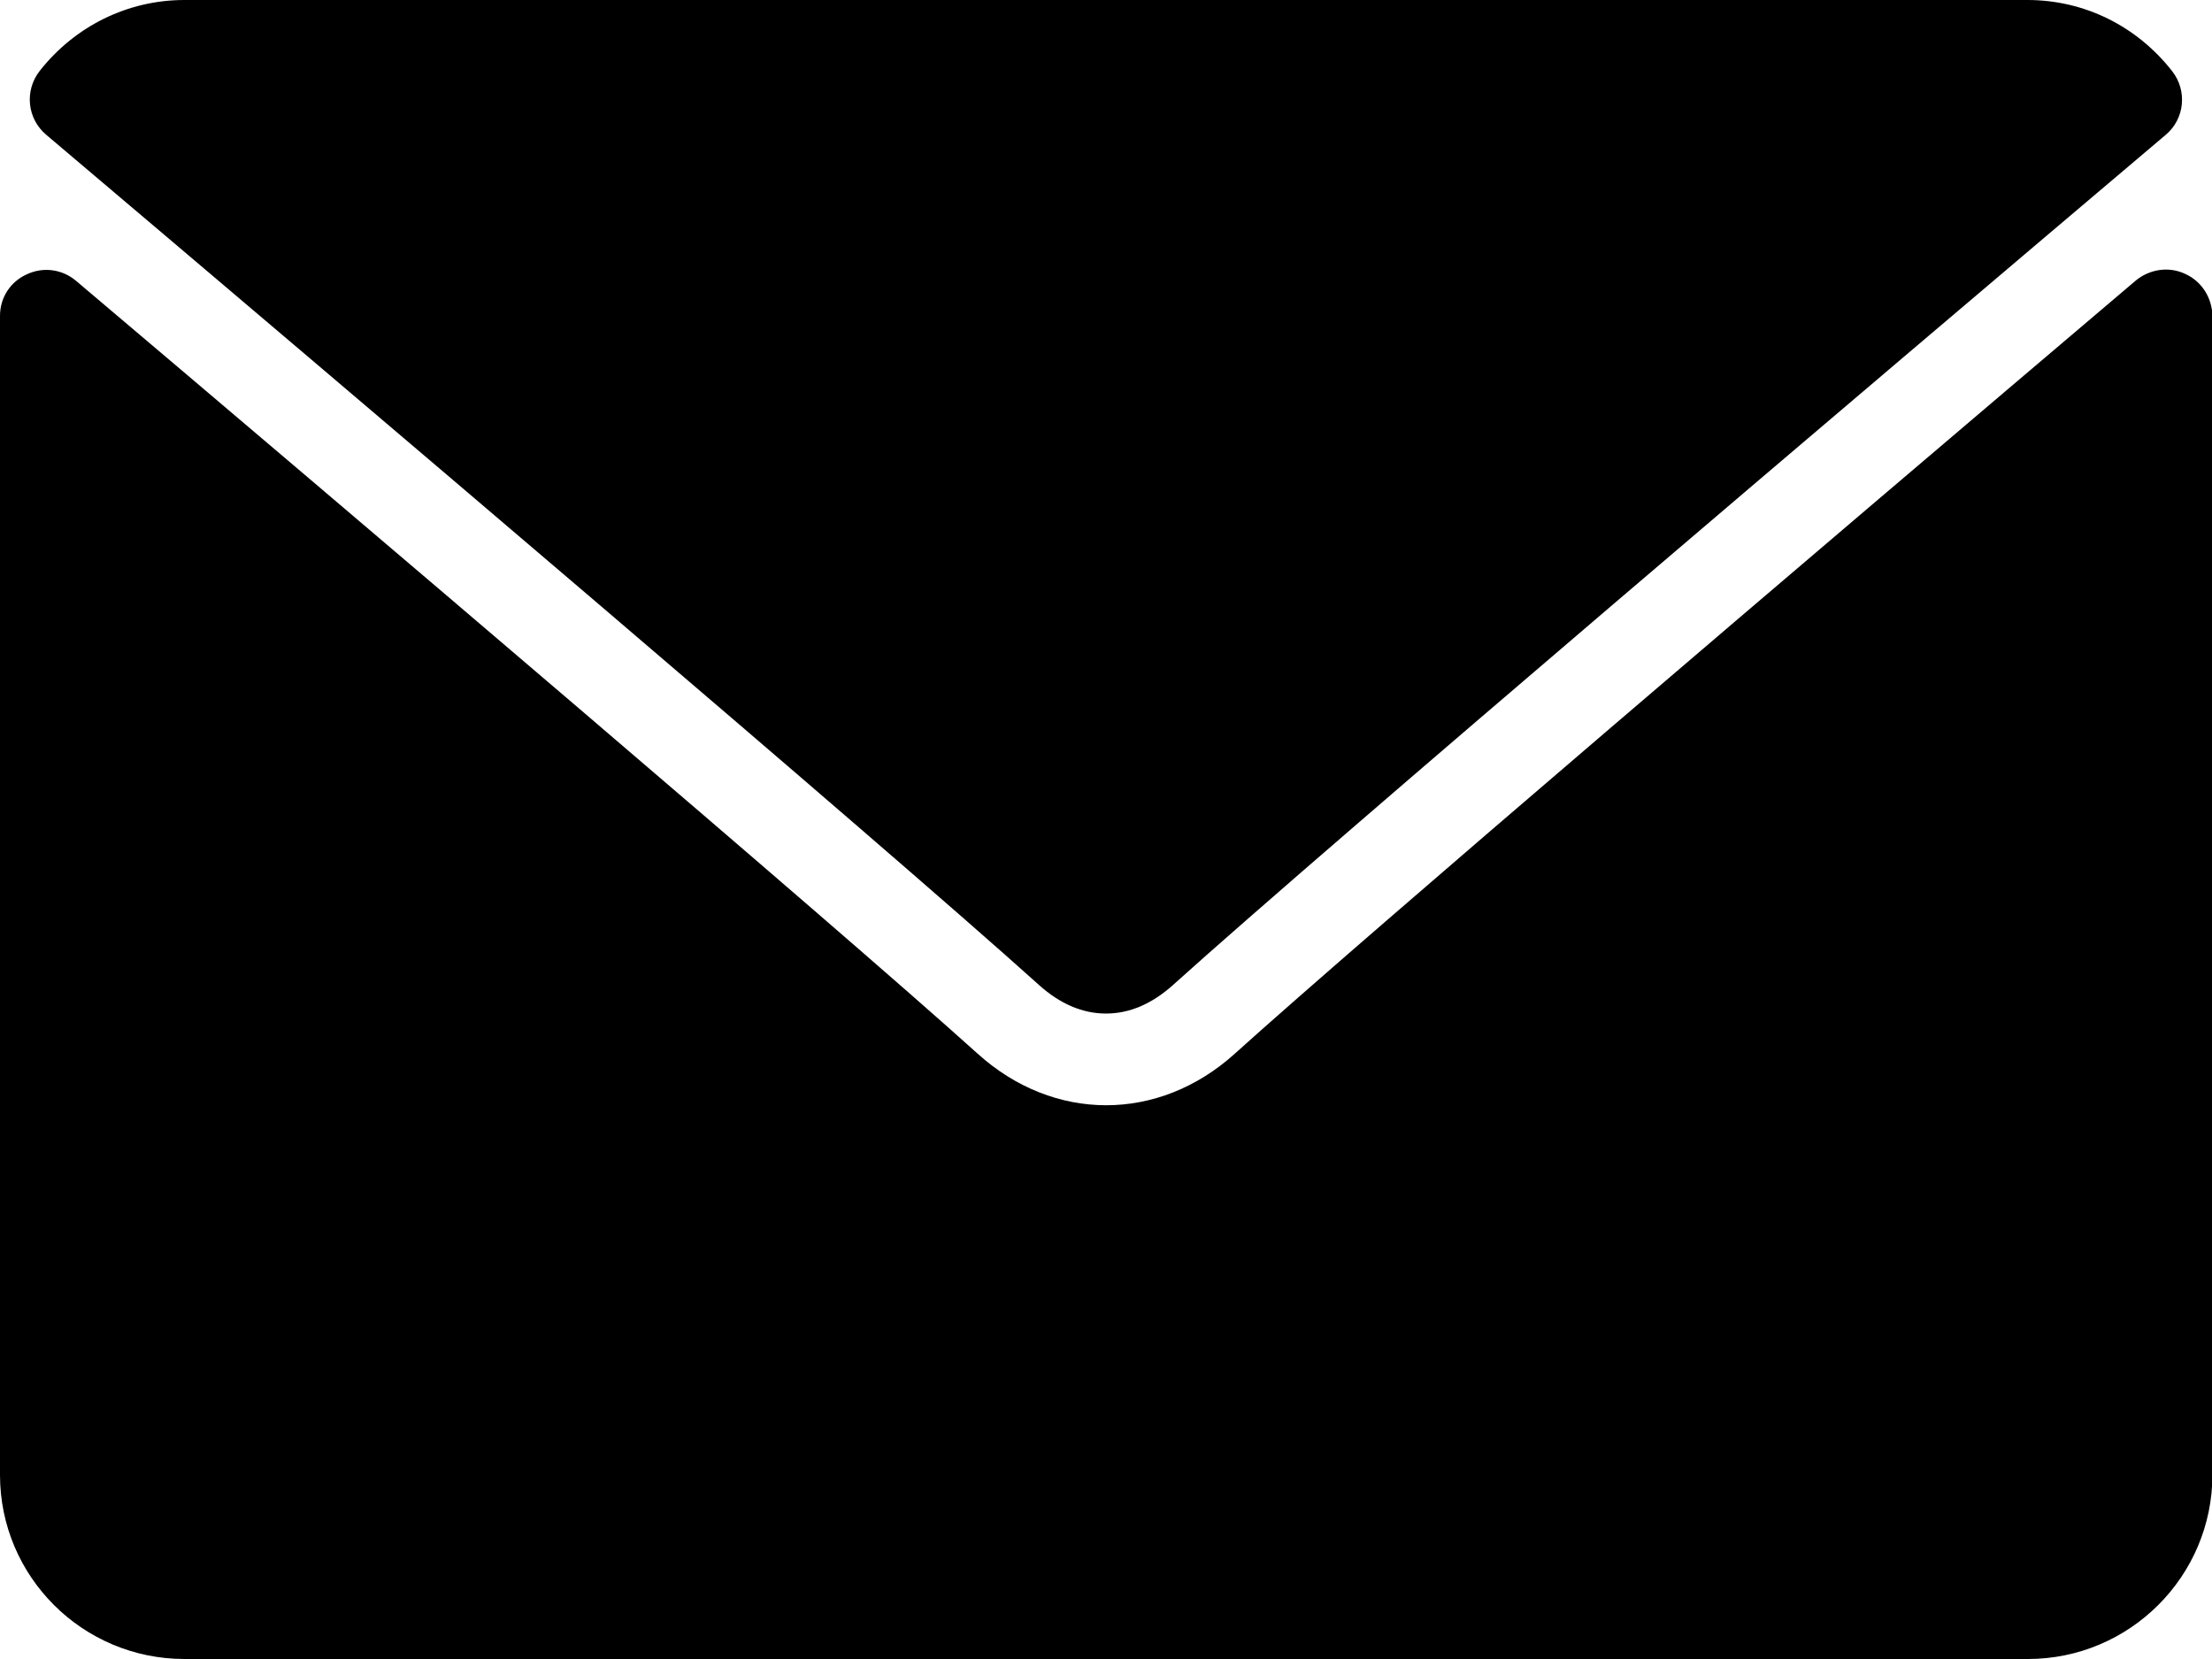
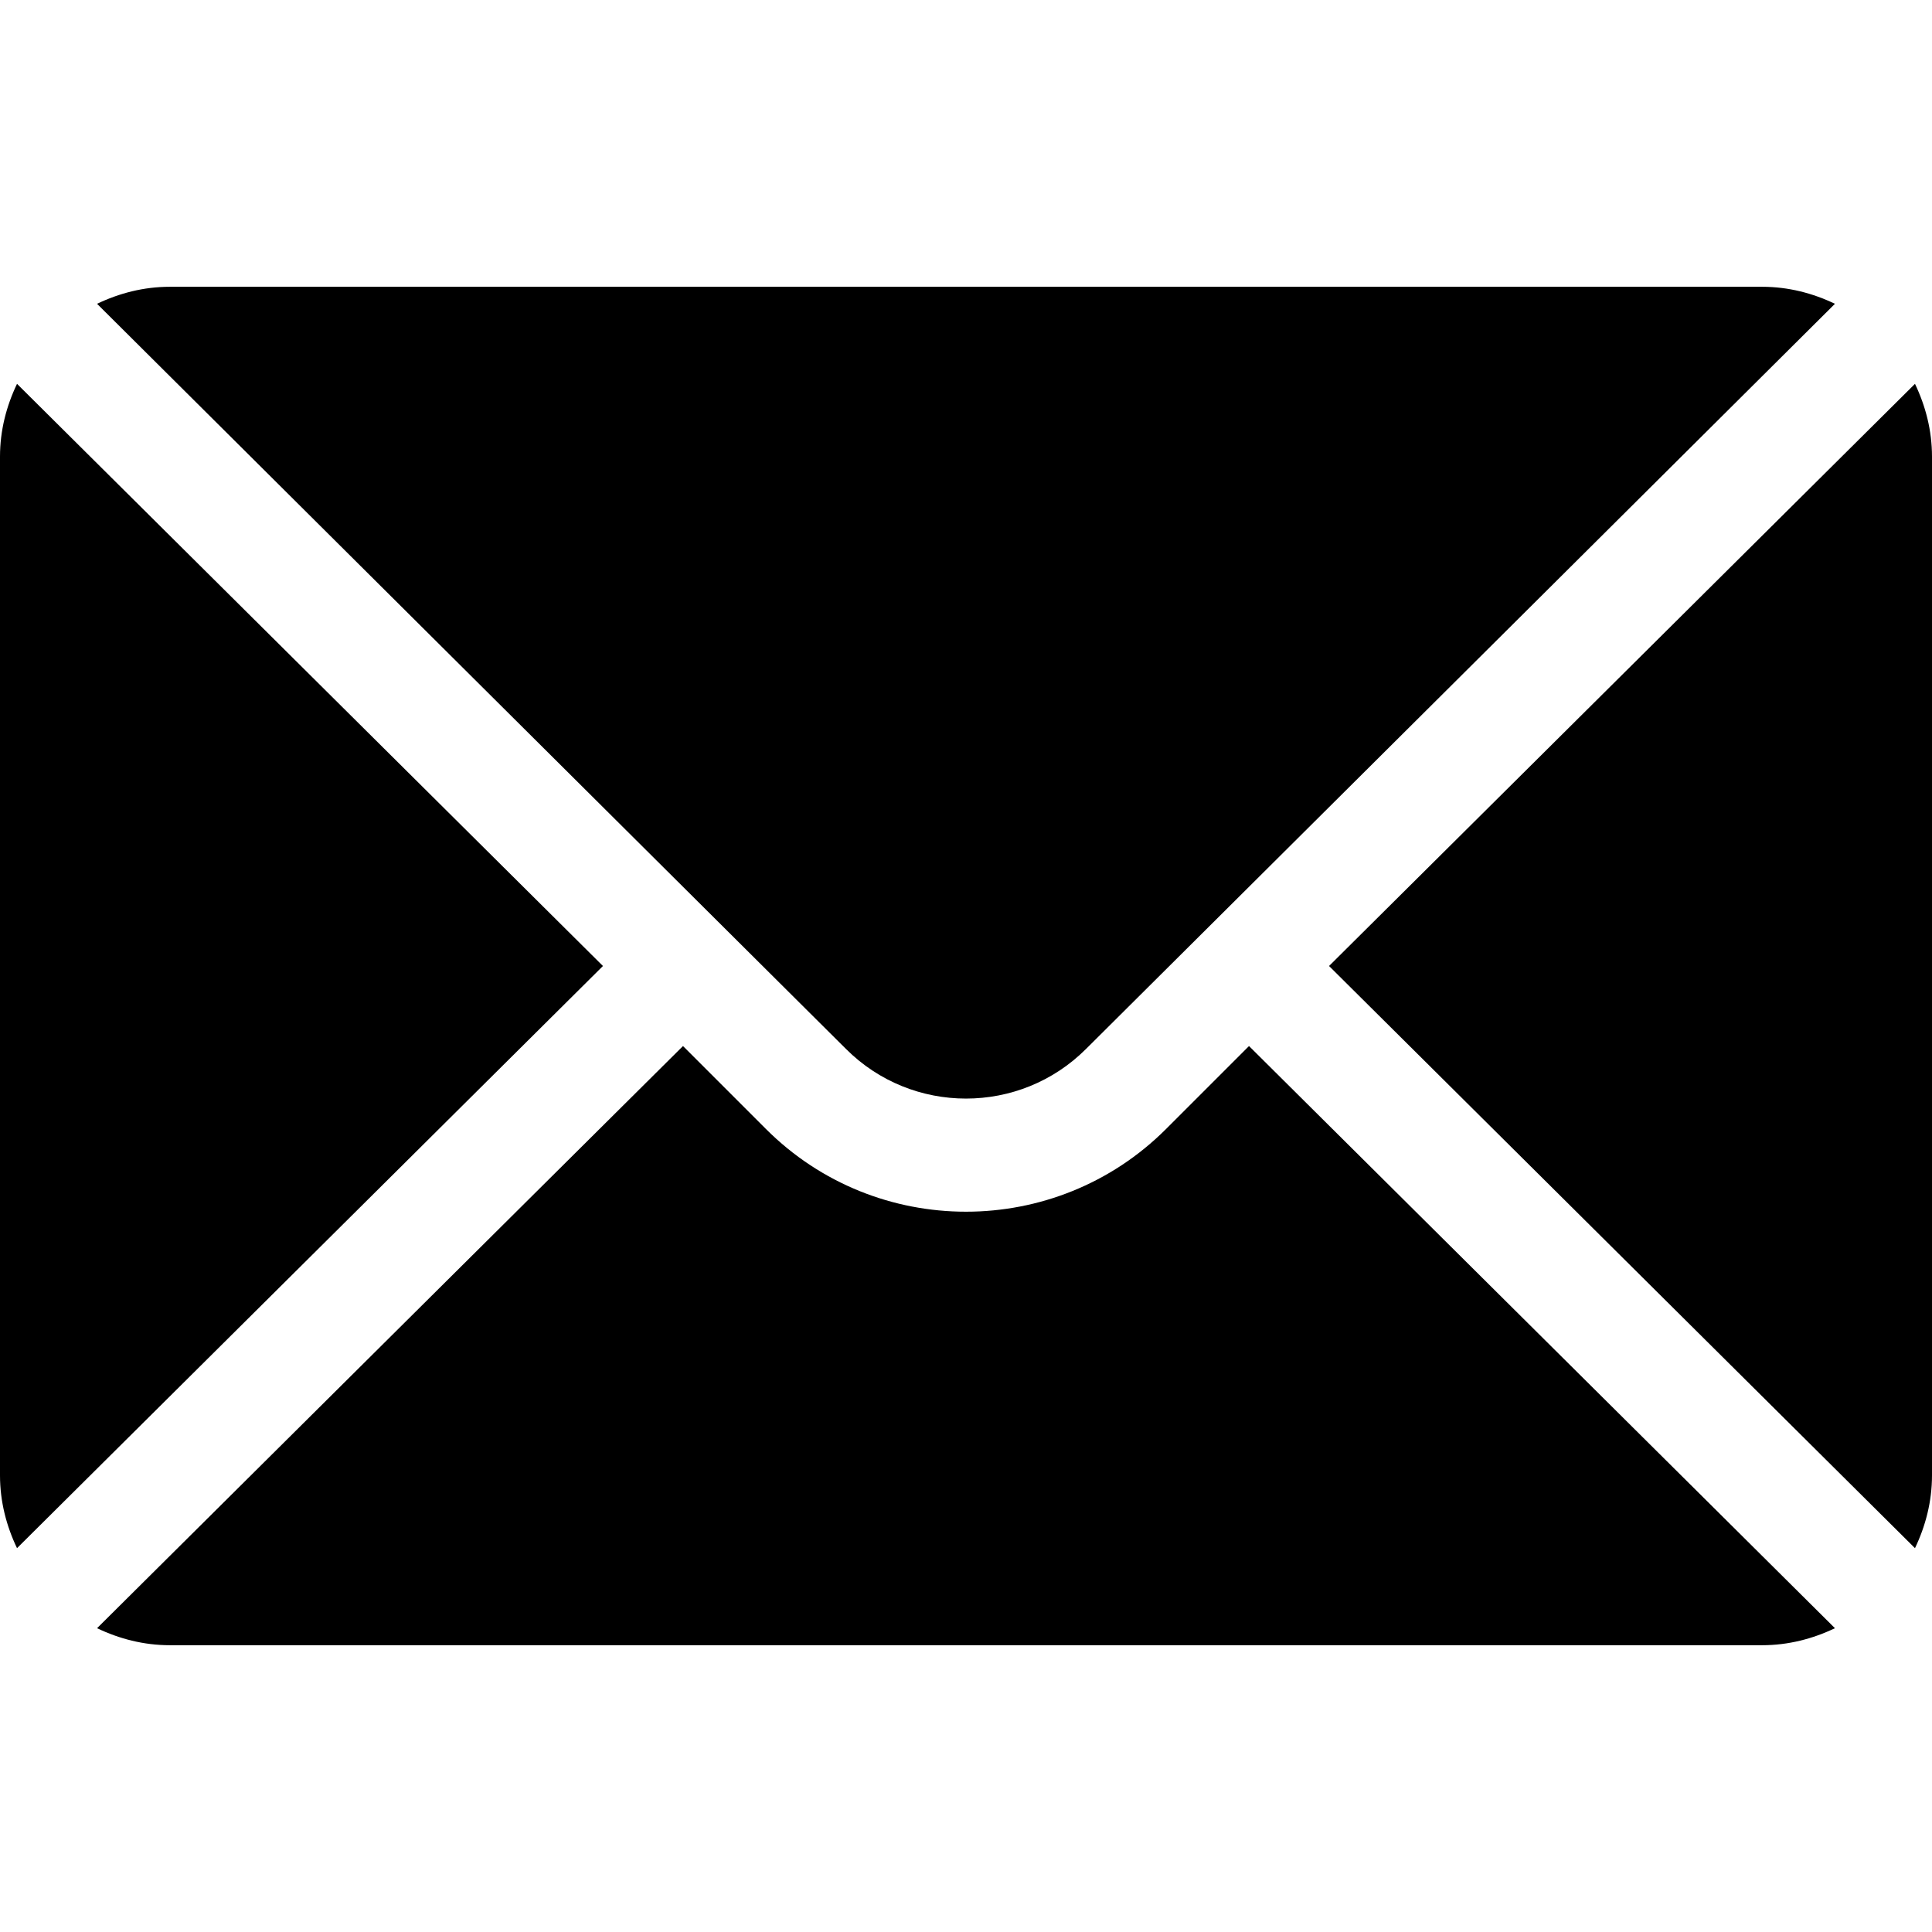
- <svg xmlns="http://www.w3.org/2000/svg" version="1.1" id="envelope" x="0px" y="0px" viewBox="0 0 512 384" style="enable-background:new 0 0 512 384;" xml:space="preserve">
+ <svg xmlns="http://www.w3.org/2000/svg" version="1.1" id="envelope" x="0px" y="0px" viewBox="0 0 512 512" style="enable-background:new 0 0 512 512;" xml:space="preserve">
  <g>
    <g>
-       <g>
-         <path d="M10.7,31.2C81,90.7,204.3,195.4,240.5,228c4.9,4.4,10.1,6.6,15.5,6.6c5.4,0,10.6-2.2,15.5-6.6     C307.7,195.4,431,90.7,501.3,31.2c4.4-3.7,5-10.2,1.5-14.7C494.6,6,482.4,0,469.3,0H42.7C29.6,0,17.4,6,9.2,16.4     C5.6,21,6.3,27.5,10.7,31.2z" />
-         <path d="M505.8,63.4c-3.8-1.8-8.2-1.1-11.4,1.5C416.5,131,317.1,215.7,285.8,243.9c-17.6,15.9-41.9,15.9-59.5,0     c-33.4-30.1-145-125-208.7-178.9c-3.2-2.7-7.6-3.3-11.4-1.5C2.4,65.2,0,68.9,0,73.1v268.3C0,364.9,19.1,384,42.7,384h426.7     c23.5,0,42.7-19.1,42.7-42.7V73.1C512,68.9,509.6,65.1,505.8,63.4z" />
-       </g>
+       <path d="M507.49,101.721L352.211,256L507.49,410.279c2.807-5.867,4.51-12.353,4.51-19.279V121    C512,114.073,510.297,107.588,507.49,101.721z" />
    </g>
  </g>
+   <g>
+     <g>
+       <path d="M467,76H45c-6.927,0-13.412,1.703-19.279,4.51l198.463,197.463c17.548,17.548,46.084,17.548,63.632,0L486.279,80.51    C480.412,77.703,473.927,76,467,76z" />
+     </g>
+   </g>
+   <g>
+     <g>
+       <path d="M4.51,101.721C1.703,107.588,0,114.073,0,121v270c0,6.927,1.703,13.413,4.51,19.279L159.789,256L4.51,101.721z" />
+     </g>
+   </g>
+   <g>
+     <g>
+       <path d="M331,277.211l-21.973,21.973c-29.239,29.239-76.816,29.239-106.055,0L181,277.211L25.721,431.49    C31.588,434.297,38.073,436,45,436h422c6.927,0,13.412-1.703,19.279-4.51L331,277.211z" />
+     </g>
+   </g>
+   <g>
+ </g>
+   <g>
+ </g>
+   <g>
+ </g>
+   <g>
+ </g>
+   <g>
+ </g>
+   <g>
+ </g>
+   <g>
+ </g>
+   <g>
+ </g>
+   <g>
+ </g>
+   <g>
+ </g>
+   <g>
+ </g>
+   <g>
+ </g>
+   <g>
+ </g>
+   <g>
+ </g>
+   <g>
+ </g>
</svg>
